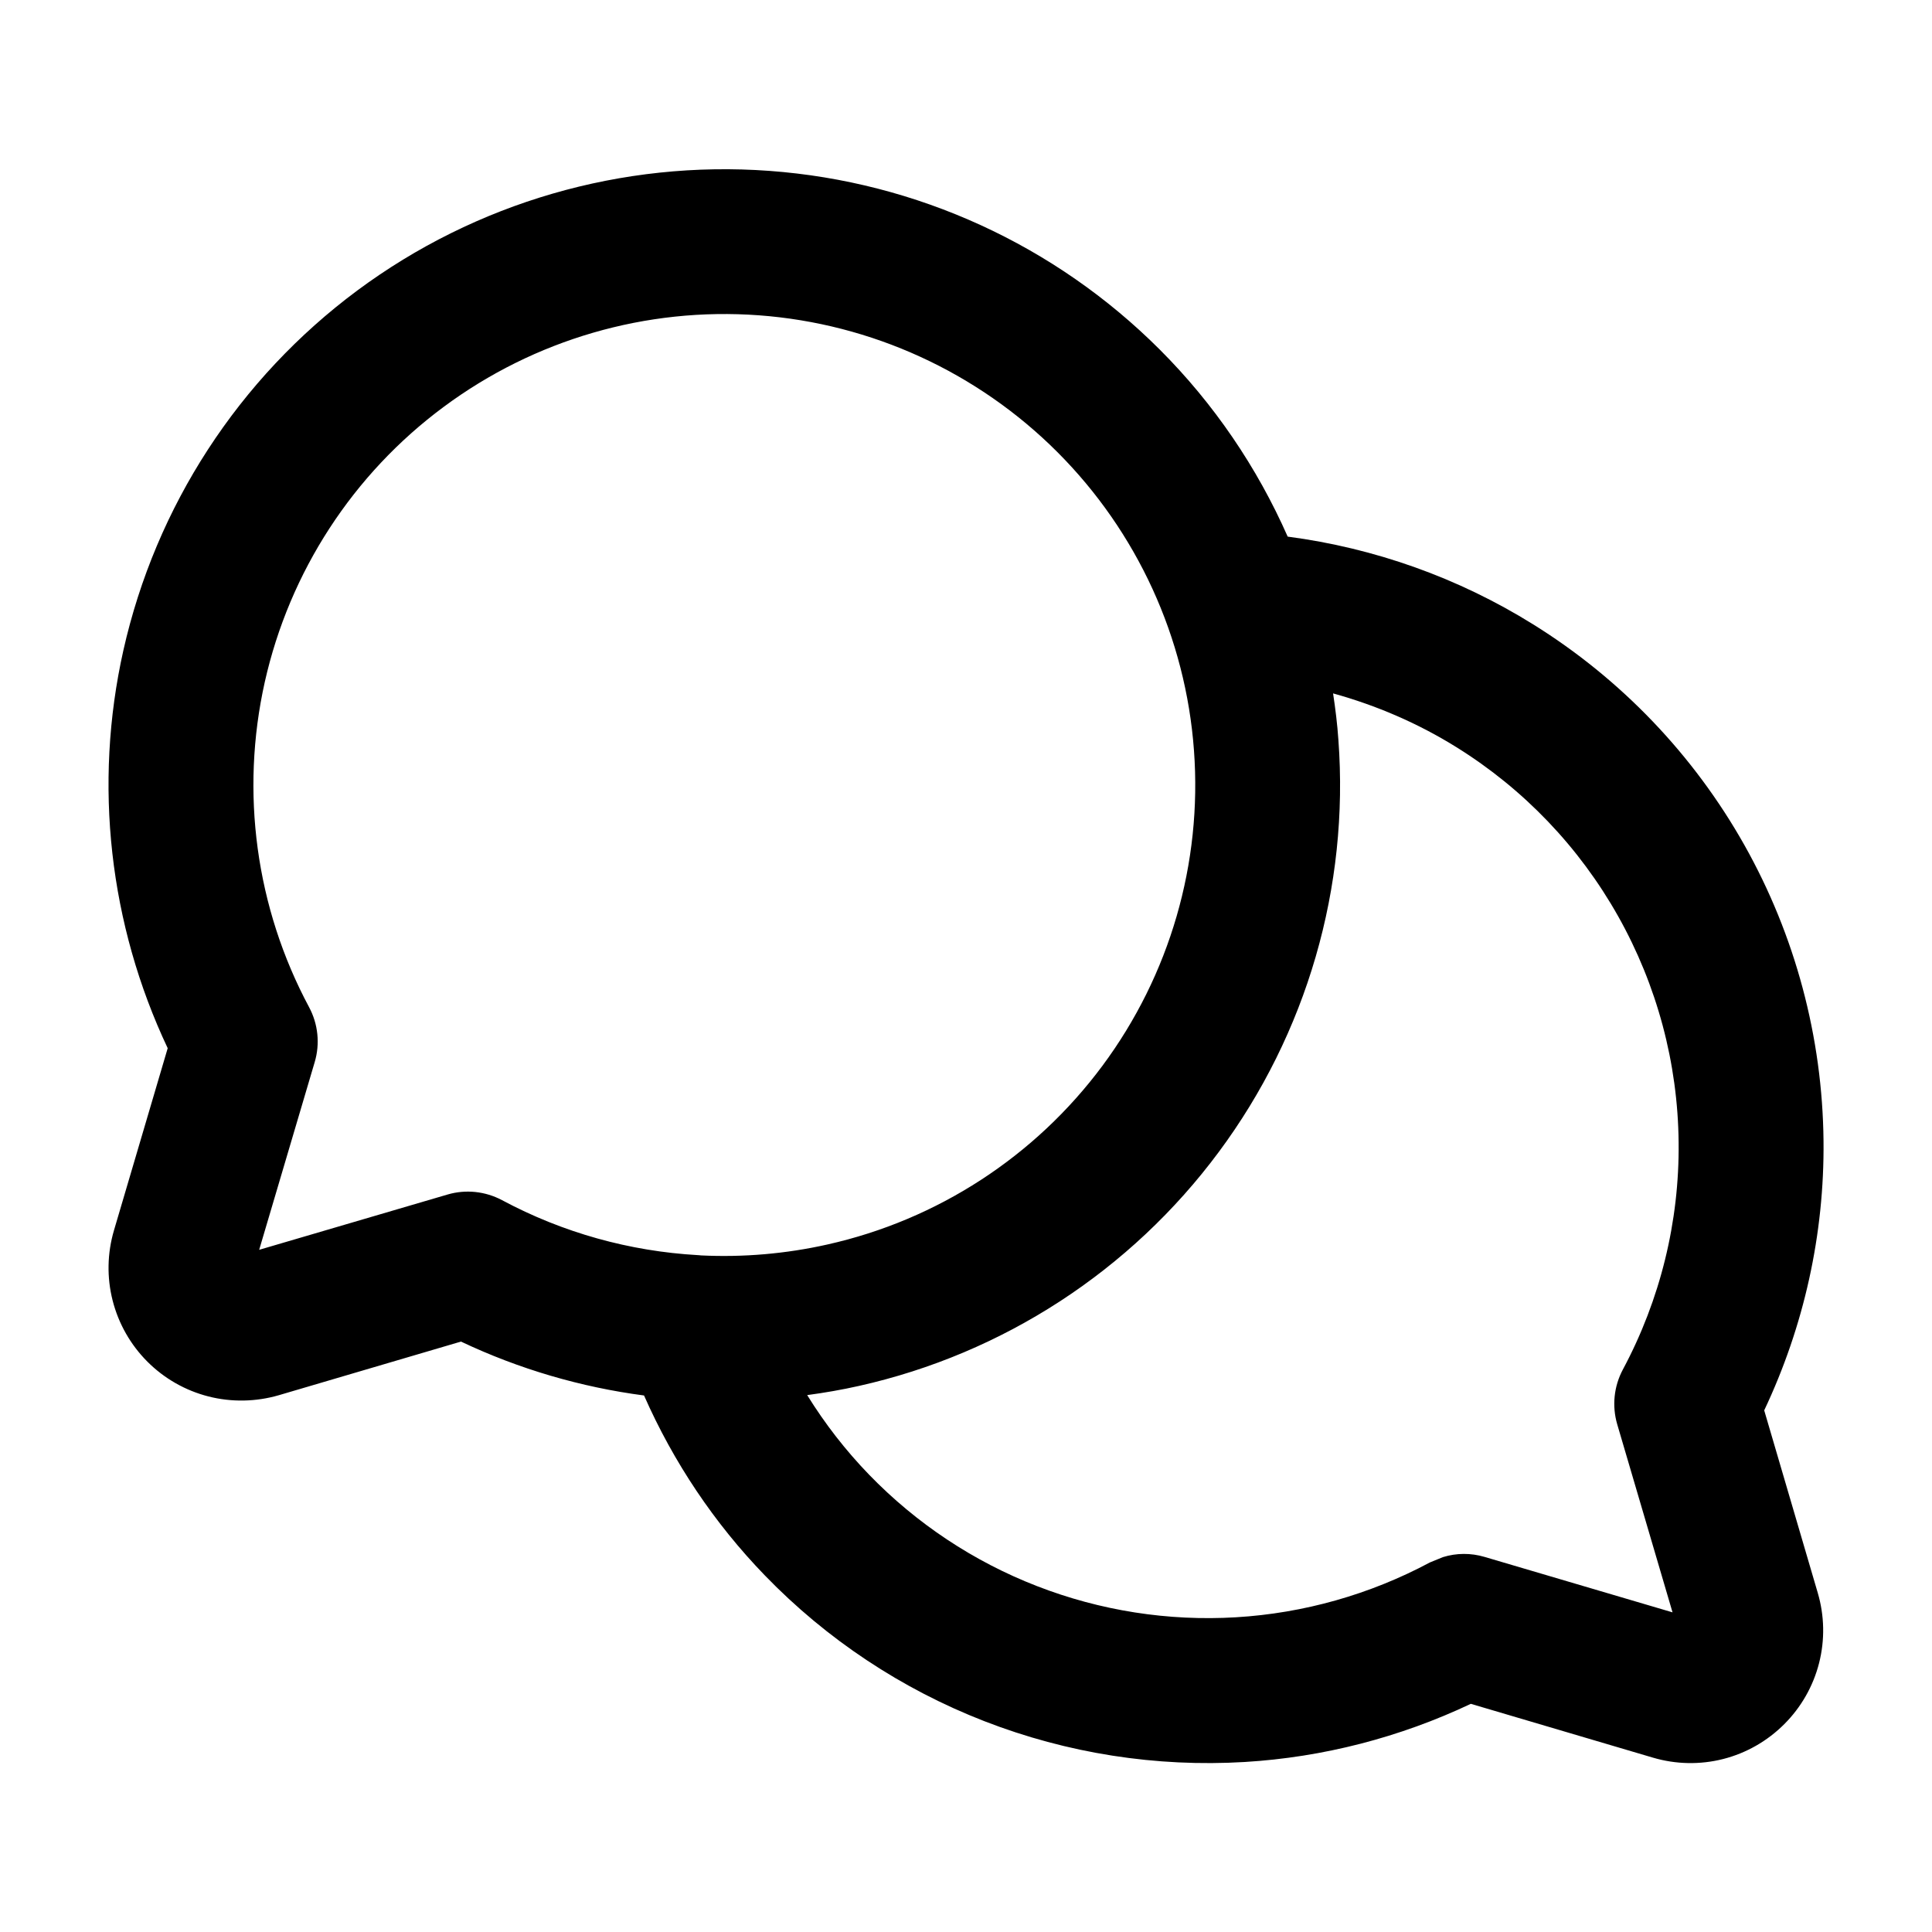
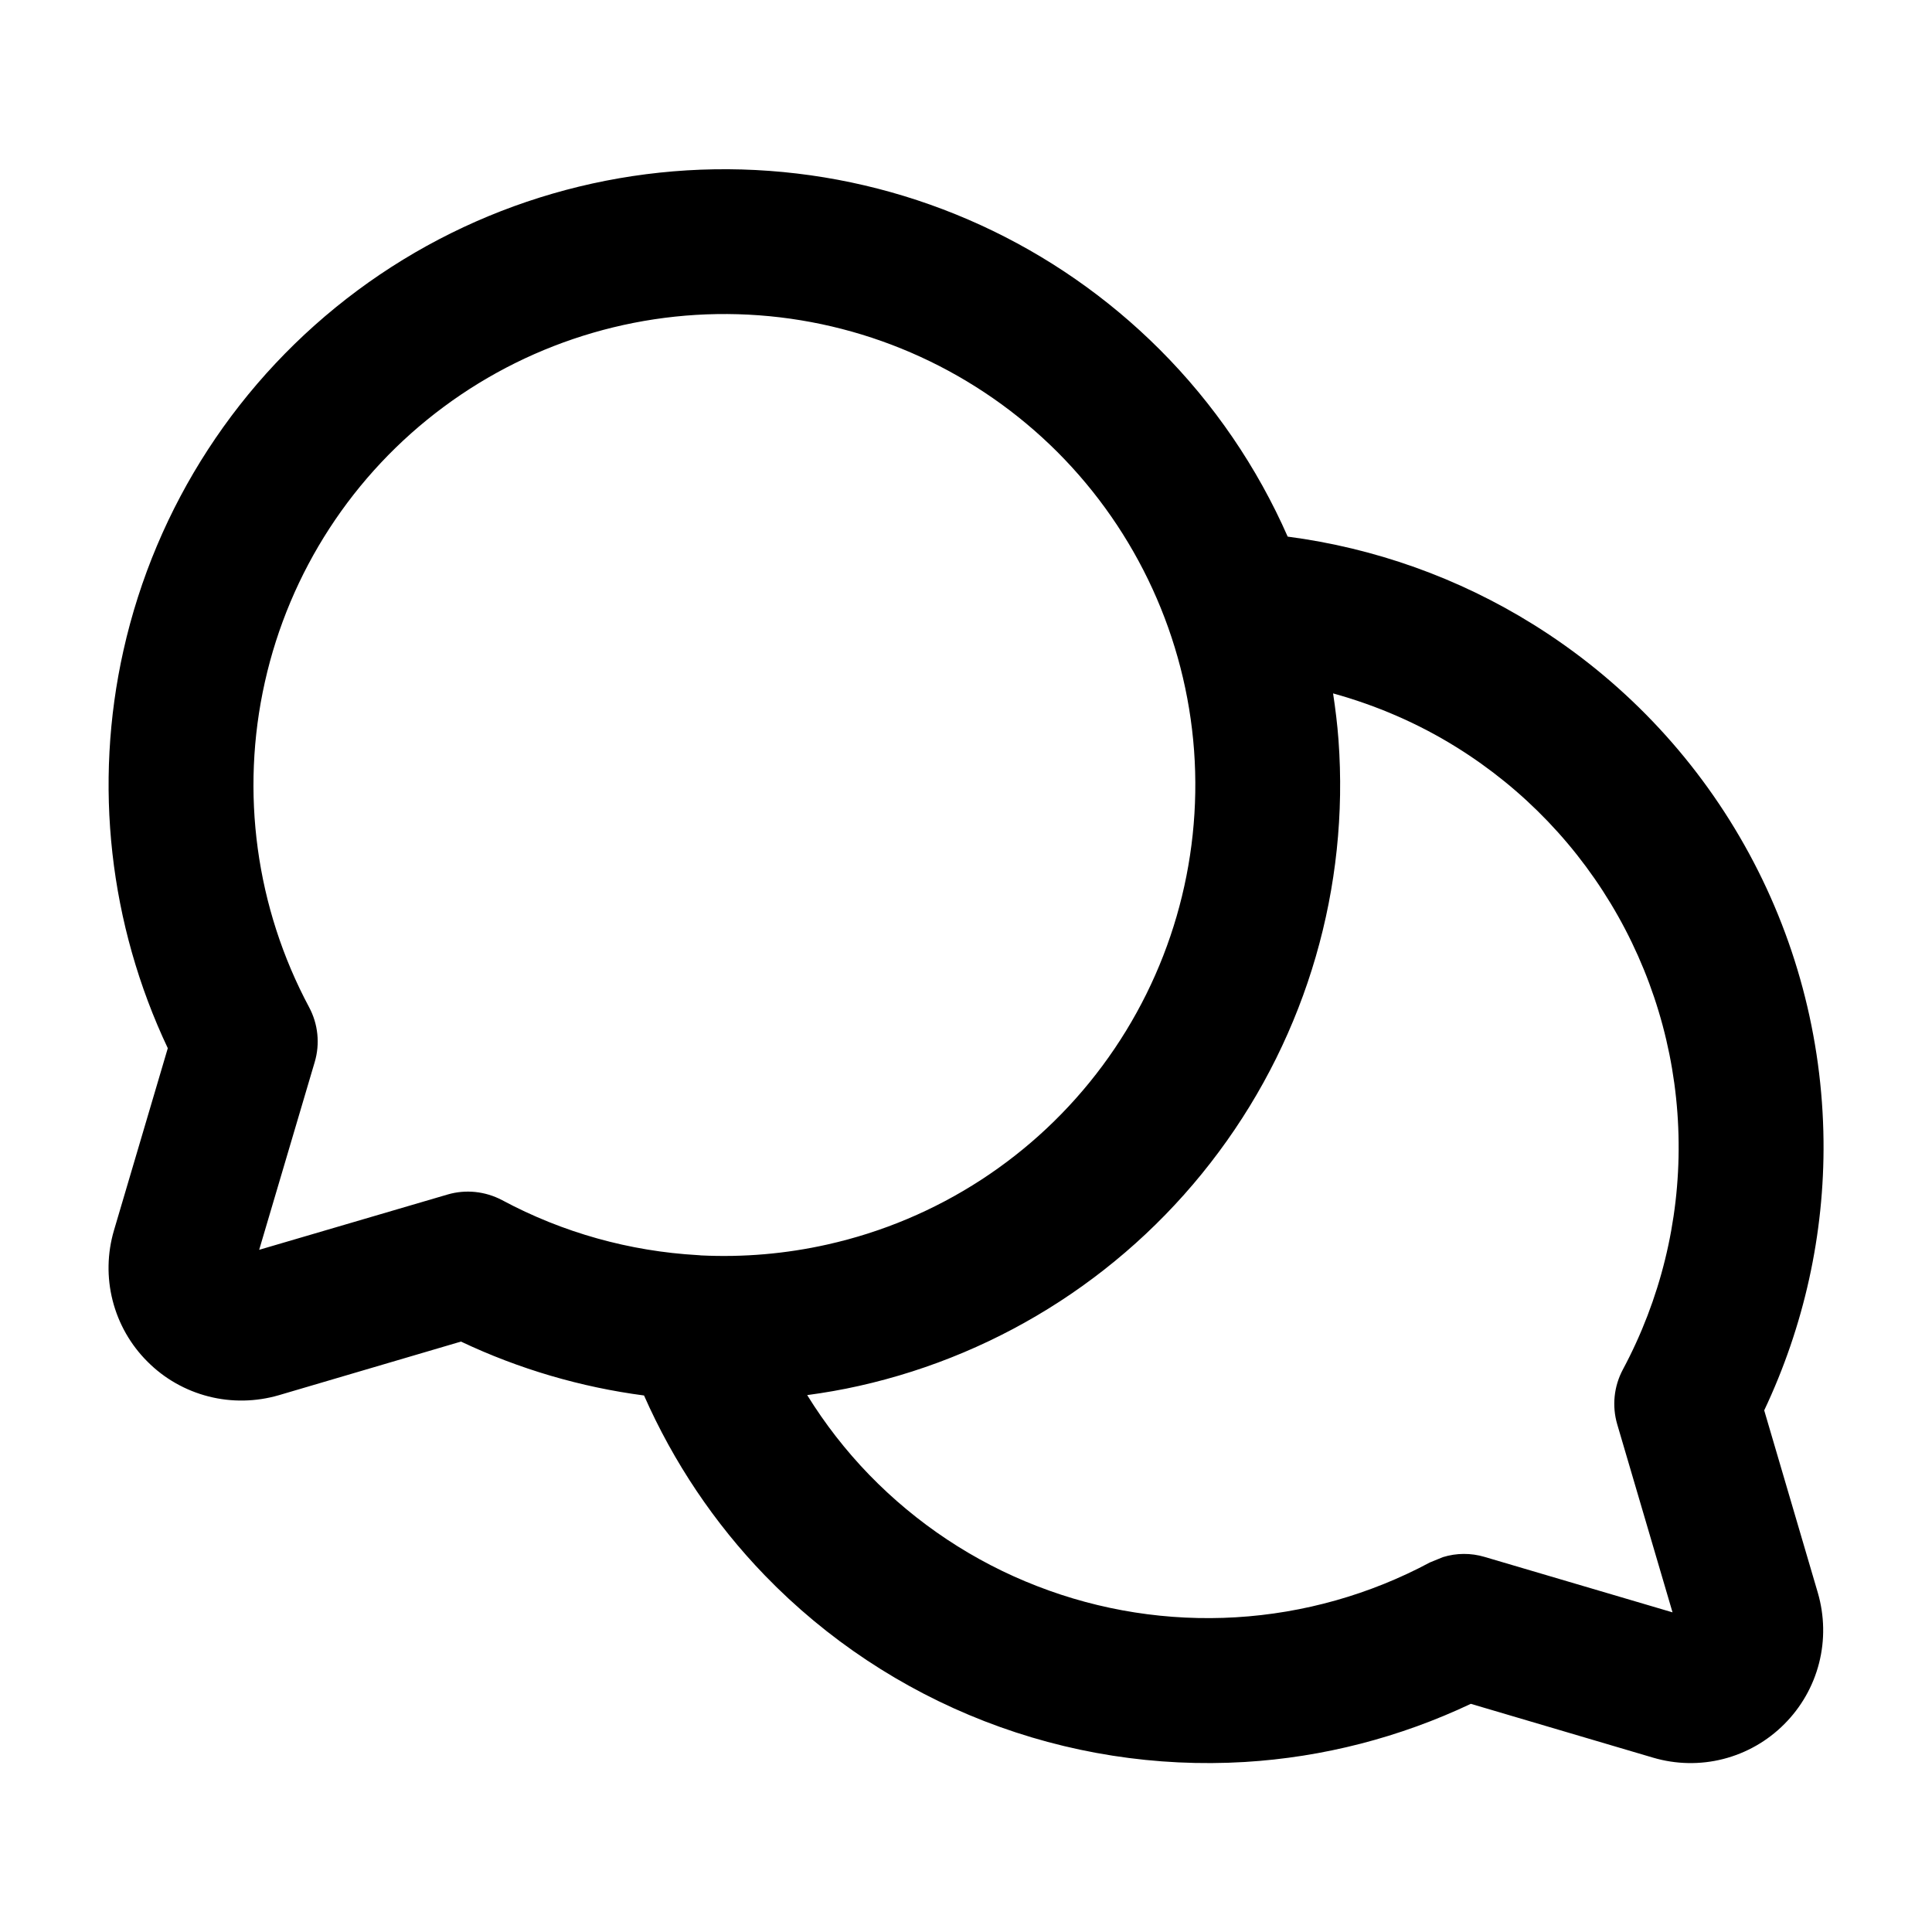
<svg xmlns="http://www.w3.org/2000/svg" width="20" height="20" viewBox="0 0 20 20" fill="none">
-   <path d="M3.699 3.007C4.927 2.096 6.441 1.657 7.966 1.769C9.491 1.881 10.925 2.538 12.006 3.619C12.568 4.181 13.014 4.839 13.33 5.555C14.229 5.673 15.096 5.981 15.869 6.462C16.78 7.028 17.533 7.815 18.059 8.75C18.584 9.684 18.866 10.737 18.877 11.809C18.887 12.775 18.675 13.729 18.263 14.6L18.817 16.488C18.887 16.725 18.892 16.977 18.831 17.216C18.77 17.456 18.645 17.674 18.471 17.848C18.296 18.023 18.078 18.148 17.839 18.209C17.6 18.27 17.348 18.265 17.111 18.195L15.226 17.638C14.492 17.985 13.698 18.191 12.886 18.24C11.968 18.295 11.049 18.151 10.191 17.818C9.334 17.485 8.559 16.971 7.919 16.31C7.393 15.767 6.971 15.135 6.667 14.446C6.014 14.36 5.374 14.173 4.772 13.888L2.887 14.443C2.65 14.512 2.397 14.517 2.158 14.456C1.919 14.395 1.701 14.271 1.526 14.096C1.352 13.922 1.227 13.703 1.166 13.463C1.105 13.224 1.11 12.973 1.18 12.736L1.736 10.851C1.131 9.57 0.966 8.121 1.277 6.733C1.612 5.241 2.471 3.919 3.699 3.007ZM13.8 7.178C13.824 7.337 13.844 7.497 13.855 7.659C13.968 9.184 13.528 10.698 12.617 11.925C11.706 13.153 10.384 14.013 8.892 14.347C8.714 14.387 8.535 14.418 8.356 14.442C8.539 14.738 8.754 15.015 8.997 15.266C9.486 15.771 10.079 16.165 10.734 16.419C11.39 16.674 12.093 16.784 12.795 16.742C13.497 16.7 14.182 16.506 14.803 16.174L14.938 16.119C15.077 16.076 15.226 16.075 15.368 16.117L17.314 16.691L16.741 14.743C16.686 14.554 16.707 14.351 16.8 14.177C17.187 13.454 17.386 12.645 17.377 11.825C17.369 11.005 17.153 10.2 16.751 9.485C16.349 8.77 15.774 8.168 15.077 7.735C14.679 7.487 14.248 7.302 13.8 7.178ZM7.856 3.264C6.69 3.178 5.532 3.515 4.593 4.212C3.654 4.908 2.997 5.919 2.741 7.06C2.486 8.201 2.648 9.397 3.2 10.427C3.293 10.601 3.314 10.805 3.258 10.994L2.683 12.938L4.632 12.366C4.821 12.31 5.024 12.332 5.197 12.424C5.828 12.762 6.52 12.953 7.223 12.993C7.234 12.993 7.245 12.995 7.257 12.996C7.692 13.017 8.133 12.98 8.565 12.883C9.705 12.628 10.716 11.971 11.413 11.032C12.11 10.093 12.446 8.935 12.36 7.769C12.275 6.603 11.772 5.506 10.945 4.679C10.119 3.853 9.022 3.35 7.856 3.264Z" fill="black" />
+   <path d="M3.7 3.007C4.927 2.096 6.441 1.657 7.966 1.769C9.491 1.881 10.925 2.538 12.006 3.619C12.568 4.181 13.015 4.839 13.33 5.555C14.23 5.673 15.096 5.981 15.869 6.462C16.78 7.028 17.533 7.815 18.059 8.75C18.585 9.684 18.866 10.737 18.877 11.809C18.887 12.775 18.675 13.729 18.263 14.6L18.818 16.488C18.887 16.725 18.892 16.977 18.831 17.216C18.77 17.456 18.645 17.674 18.471 17.848C18.297 18.023 18.078 18.148 17.839 18.209C17.6 18.27 17.349 18.265 17.112 18.195L15.226 17.638C14.492 17.985 13.698 18.191 12.886 18.24C11.968 18.295 11.049 18.151 10.192 17.818C9.335 17.485 8.559 16.971 7.919 16.31C7.394 15.767 6.971 15.135 6.667 14.446C6.014 14.36 5.374 14.173 4.772 13.888L2.887 14.443C2.65 14.512 2.398 14.517 2.159 14.456C1.92 14.395 1.701 14.271 1.527 14.096C1.352 13.922 1.227 13.703 1.166 13.463C1.105 13.224 1.11 12.973 1.18 12.736L1.737 10.851C1.131 9.57 0.967 8.121 1.278 6.733C1.612 5.241 2.472 3.919 3.7 3.007ZM13.8 7.178C13.824 7.337 13.844 7.497 13.856 7.659C13.968 9.184 13.529 10.698 12.617 11.925C11.706 13.153 10.384 14.013 8.892 14.347C8.714 14.387 8.535 14.418 8.356 14.442C8.539 14.738 8.754 15.015 8.997 15.266C9.487 15.771 10.079 16.165 10.735 16.419C11.39 16.674 12.093 16.784 12.795 16.742C13.497 16.7 14.183 16.506 14.803 16.174L14.938 16.119C15.077 16.076 15.227 16.075 15.368 16.117L17.314 16.691L16.741 14.743C16.686 14.554 16.707 14.351 16.8 14.177C17.187 13.454 17.386 12.645 17.377 11.825C17.369 11.005 17.153 10.2 16.751 9.485C16.349 8.77 15.774 8.168 15.077 7.735C14.679 7.487 14.248 7.302 13.8 7.178ZM7.857 3.264C6.691 3.178 5.532 3.515 4.593 4.212C3.654 4.908 2.997 5.919 2.742 7.06C2.486 8.201 2.649 9.397 3.2 10.427C3.293 10.601 3.314 10.805 3.258 10.994L2.683 12.938L4.632 12.366C4.821 12.31 5.024 12.332 5.198 12.424C5.828 12.762 6.52 12.953 7.223 12.993C7.234 12.993 7.246 12.995 7.257 12.996C7.693 13.017 8.133 12.98 8.565 12.883C9.706 12.628 10.717 11.971 11.413 11.032C12.11 10.093 12.446 8.935 12.361 7.769C12.275 6.603 11.772 5.506 10.946 4.679C10.119 3.853 9.023 3.35 7.857 3.264Z" fill="black" />
</svg>
